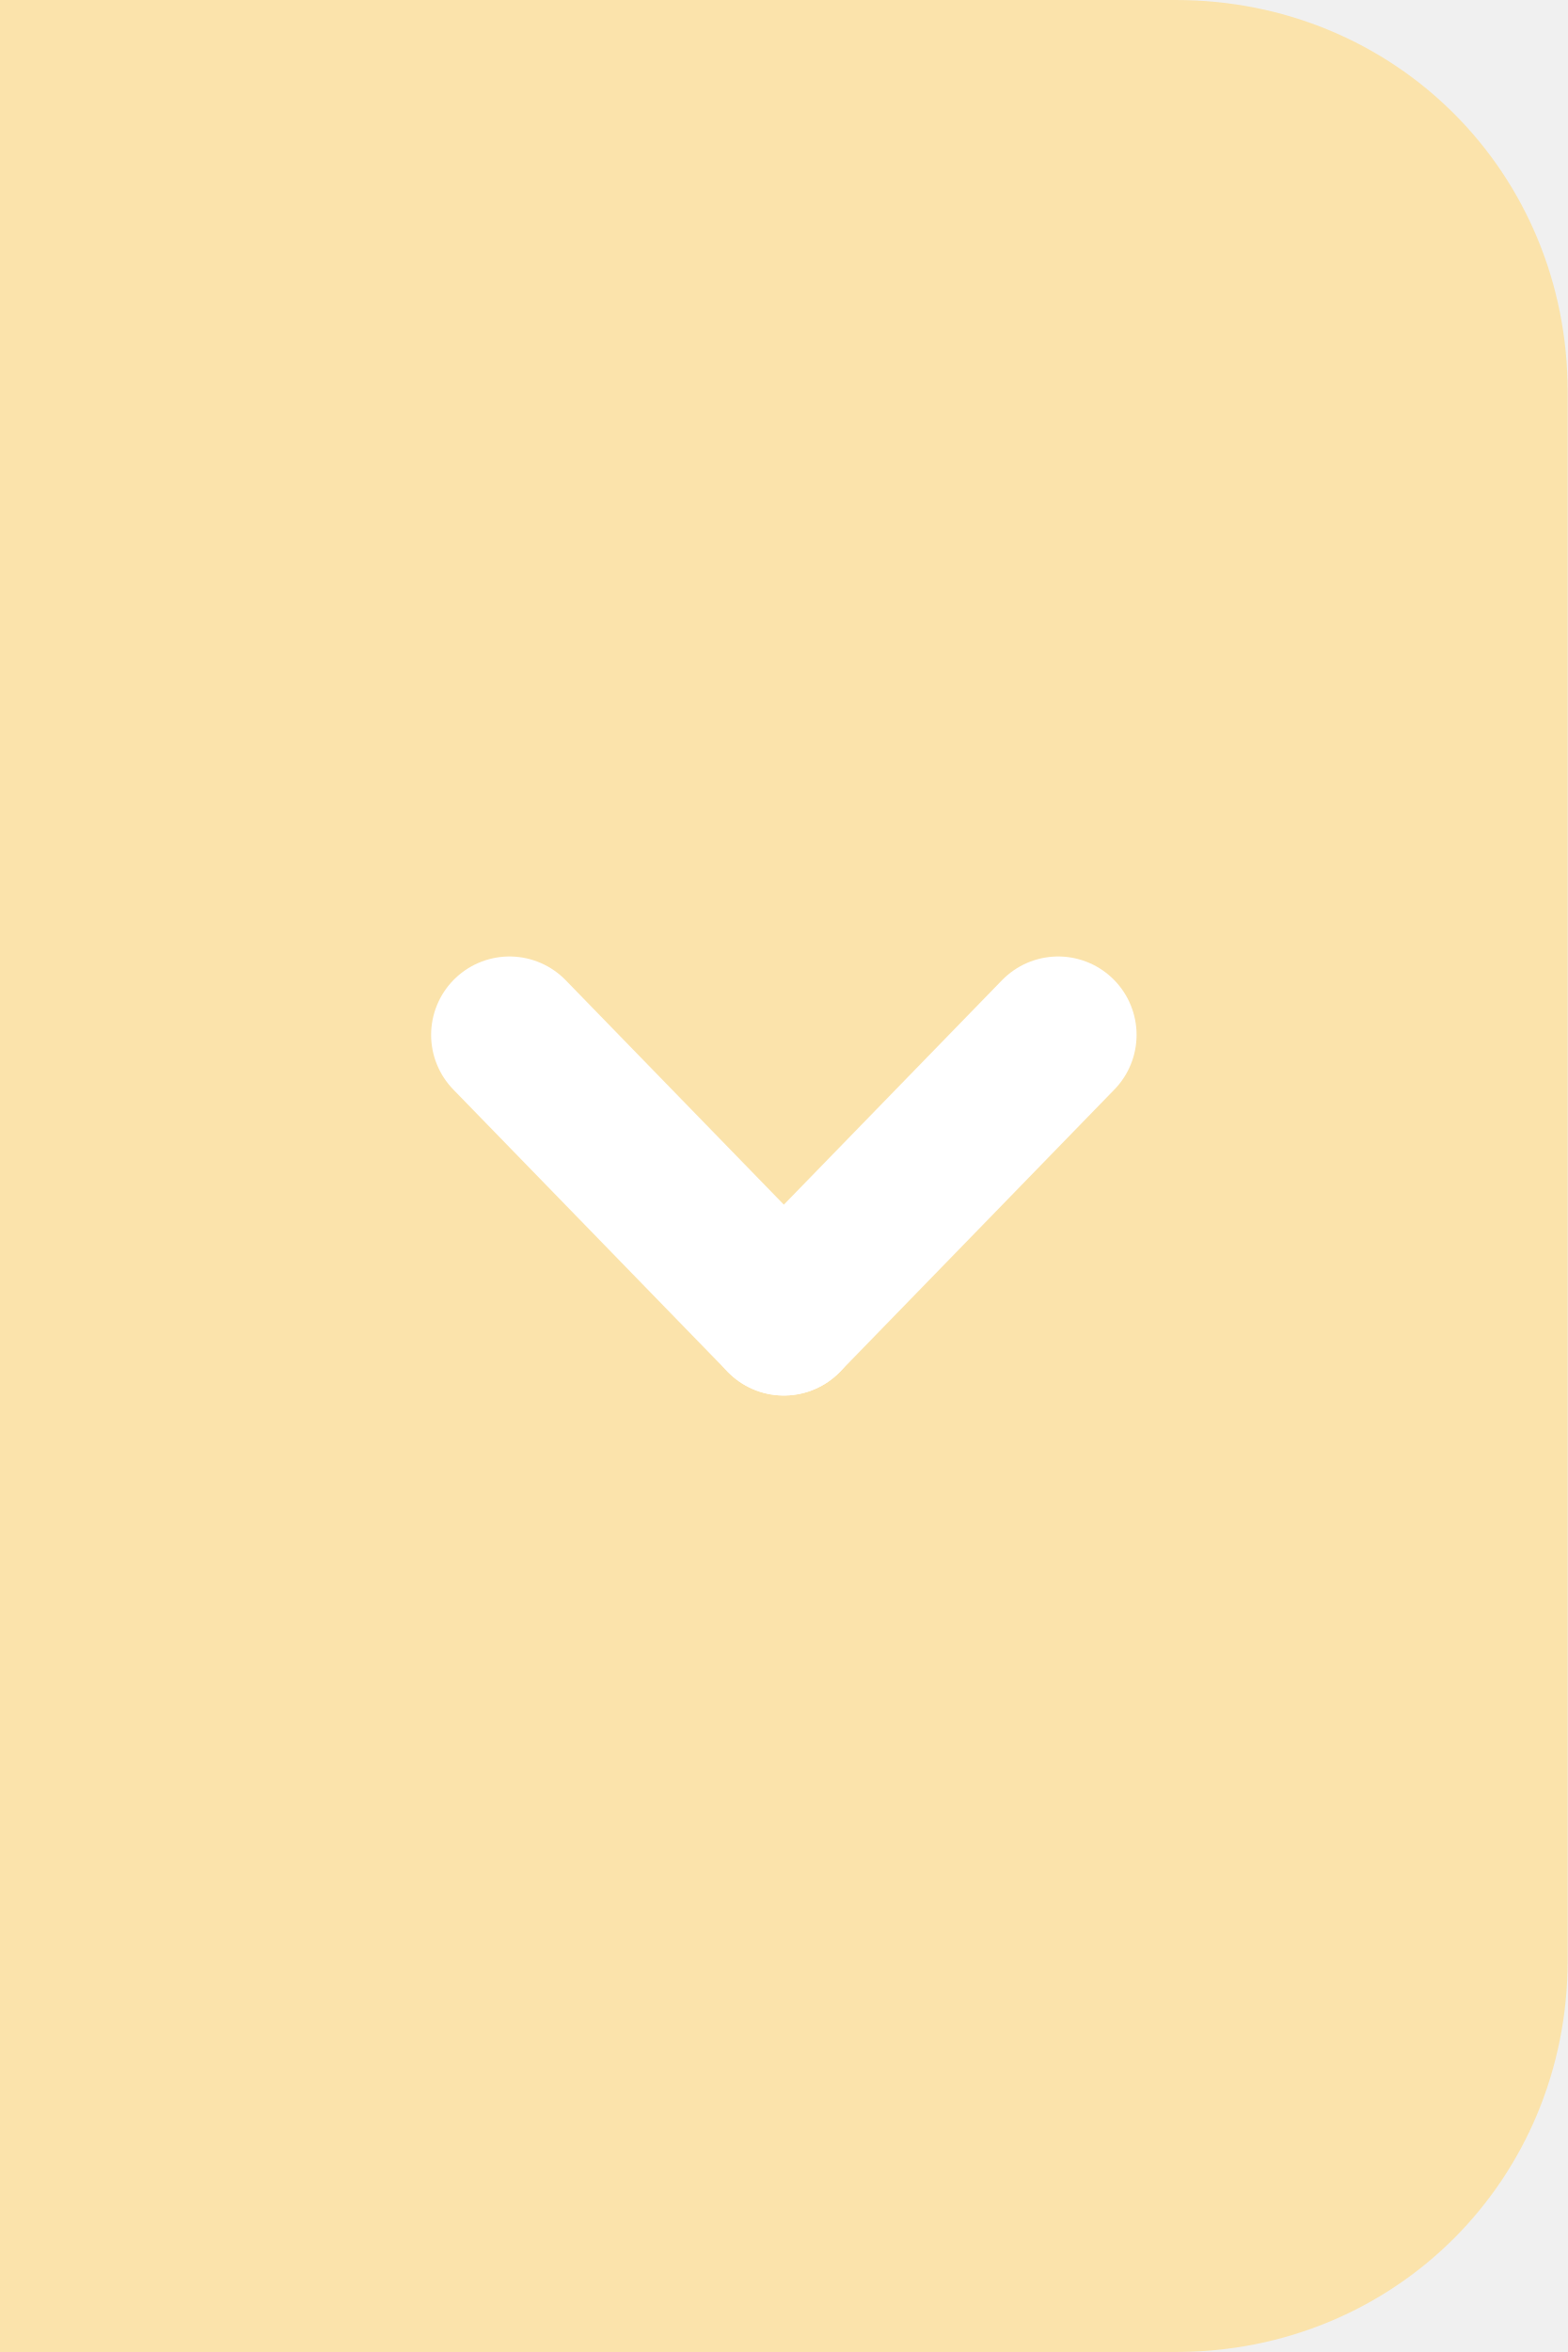
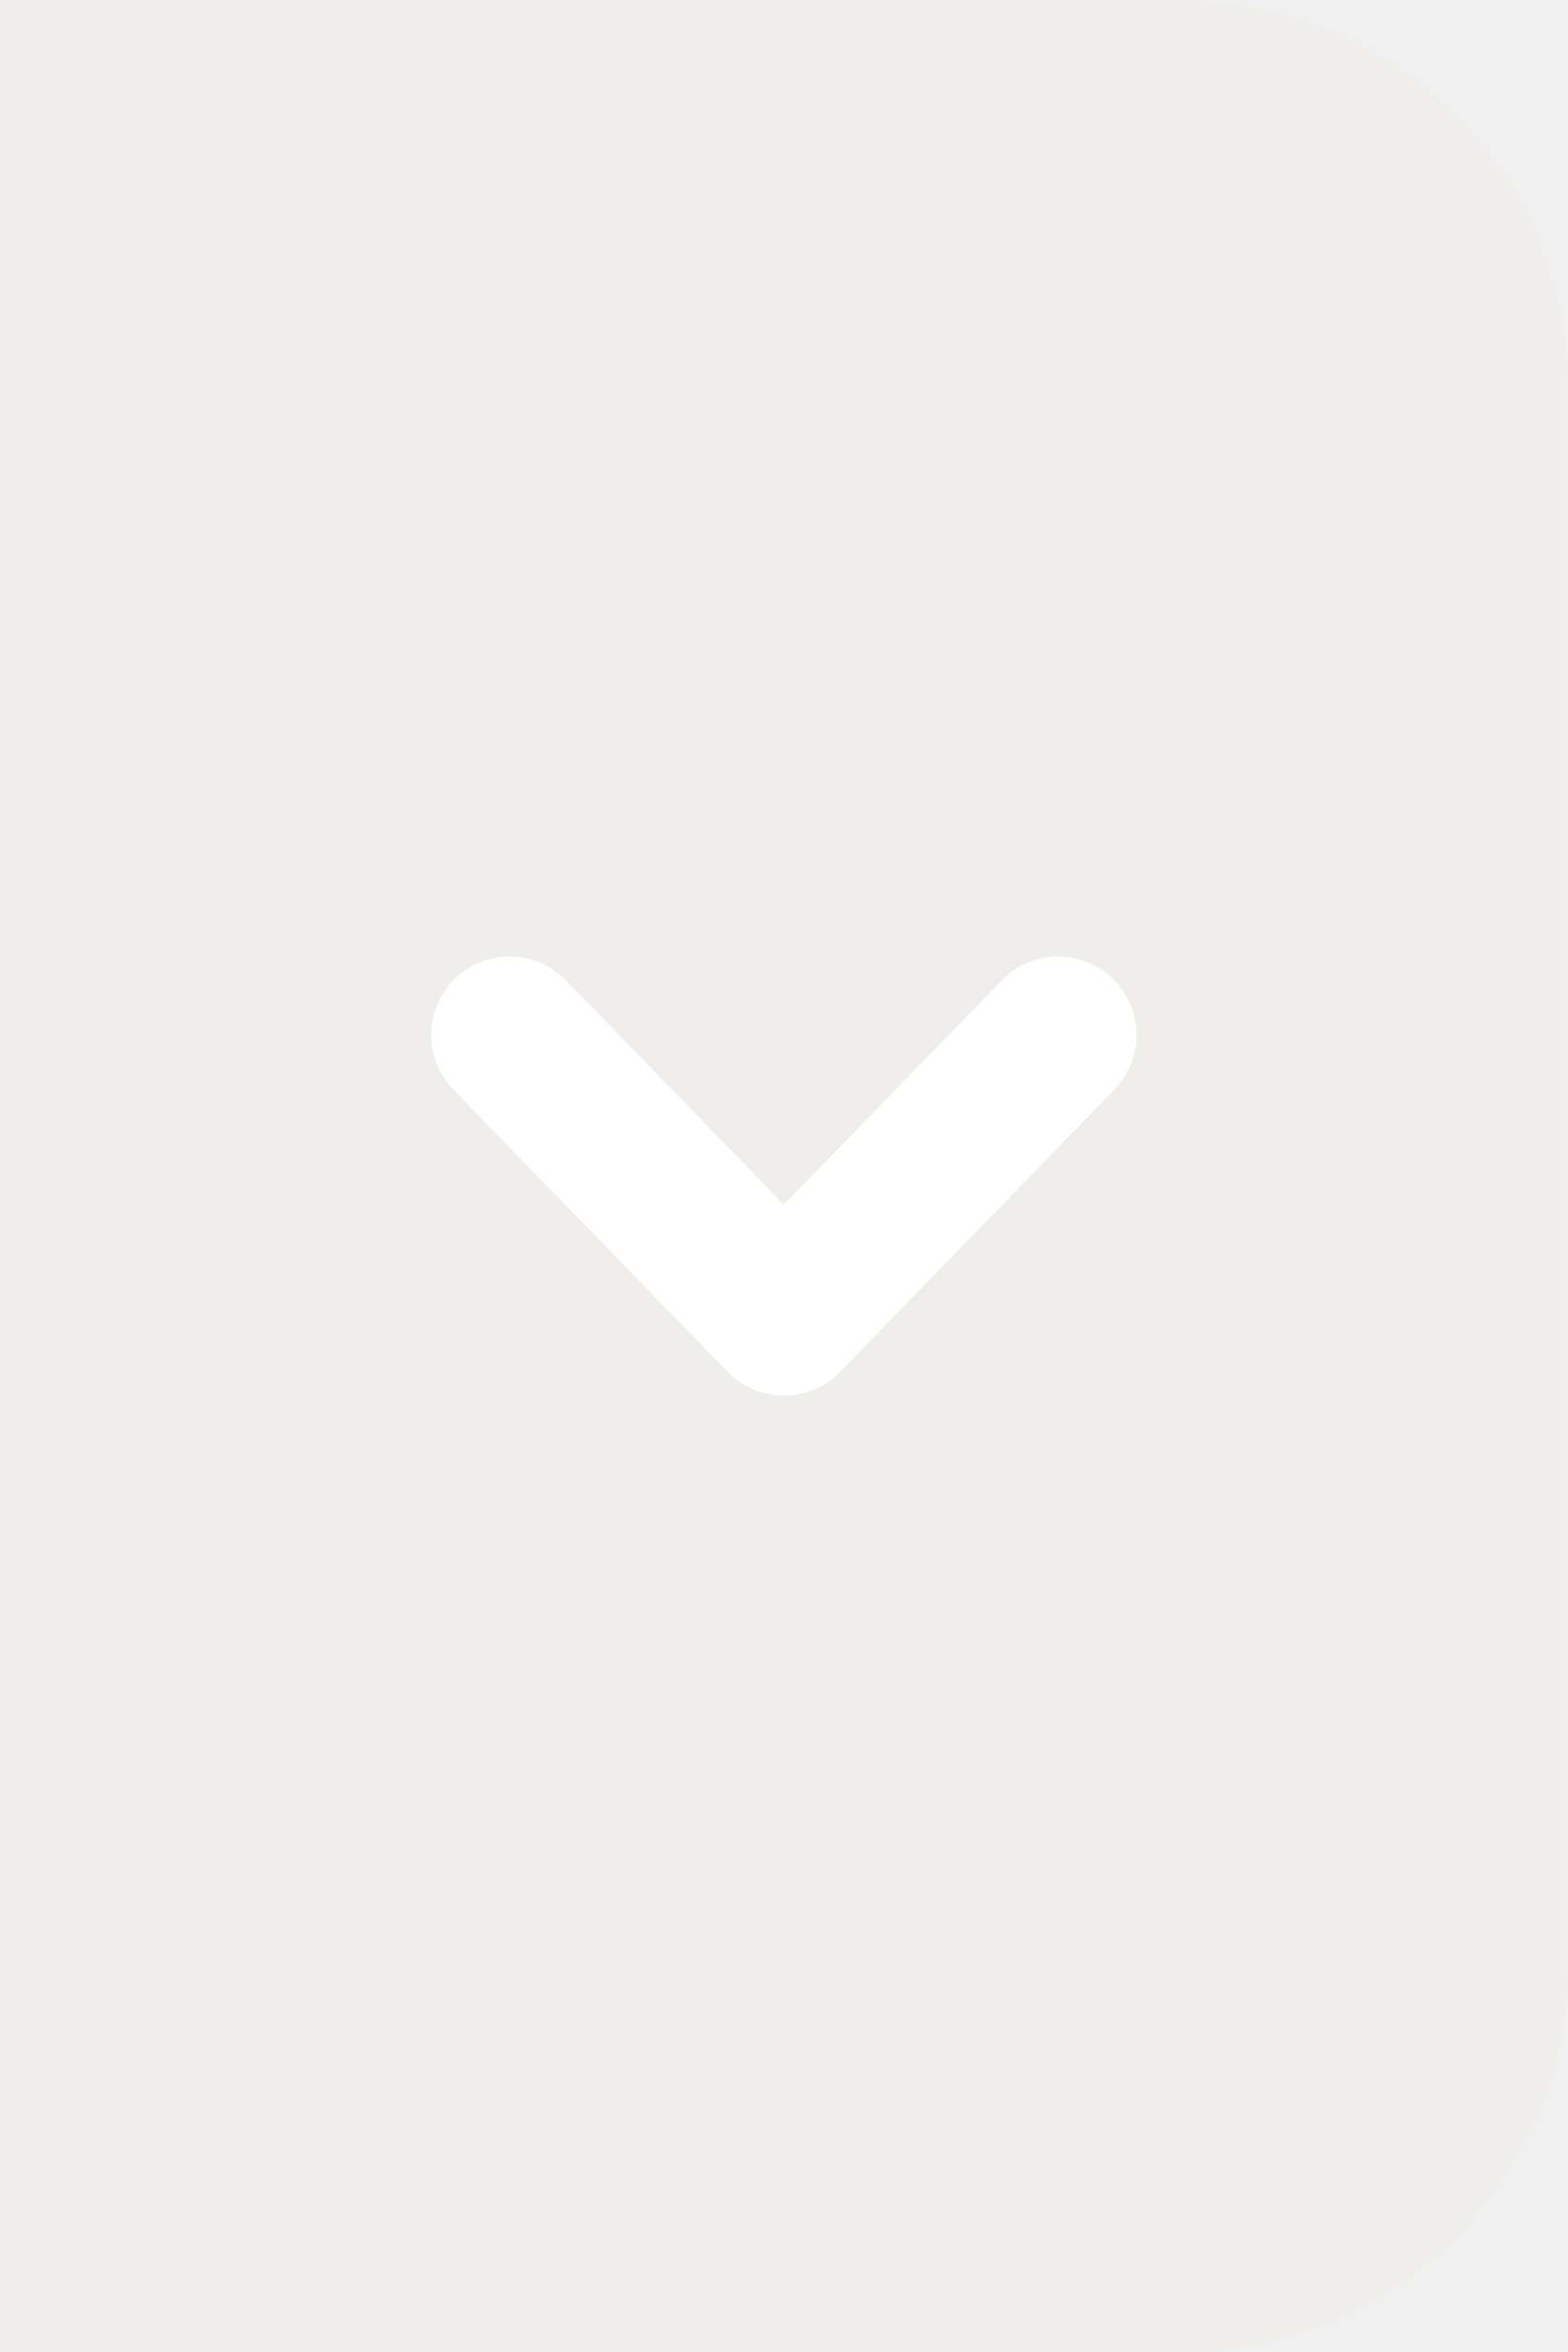
- <svg xmlns="http://www.w3.org/2000/svg" version="1.1" id="Layer_1" x="0px" y="0px" viewBox="0 0 20 30" style="enable-background:new 0 0 20 30;" xml:space="preserve">
+ <svg xmlns="http://www.w3.org/2000/svg" version="1.1" id="Layer_1" x="0px" y="0px" viewBox="-889 2086 20 30" style="enable-background:new -889 2086 20 30;" xml:space="preserve">
  <style type="text/css">
- 	.st0{fill:#FBE3AB;}
+ 	.st0{fill:#F0EEEA;}
	.st1{fill:none;stroke:#FFFFFF;stroke-width:2;stroke-linecap:round;stroke-miterlimit:10;}
</style>
  <g id="XMLID_1_">
-     <path id="XMLID_260_" class="st0" d="M10,0H0v30h10h5c2.8,0,5-2.2,5-5V5c0-2.8-2.2-5-5-5H10z" />
+     <path id="XMLID_260_" class="st0" d="M-879,2086h-10v30h10h5c2.8,0,5-2.2,5-5v-20c0-2.8-2.2-5-5-5H-879z" />
    <g id="XMLID_117_">
-       <line id="XMLID_269_" class="st1" x1="6.5" y1="13.2" x2="10" y2="16.8" />
-       <line id="XMLID_267_" class="st1" x1="10" y1="16.8" x2="13.5" y2="13.2" />
+       <line id="XMLID_269_" class="st1" x1="-882.5" y1="2099.2" x2="-879" y2="2102.8" />
+       <line id="XMLID_267_" class="st1" x1="-879" y1="2102.8" x2="-875.5" y2="2099.2" />
    </g>
  </g>
</svg>
